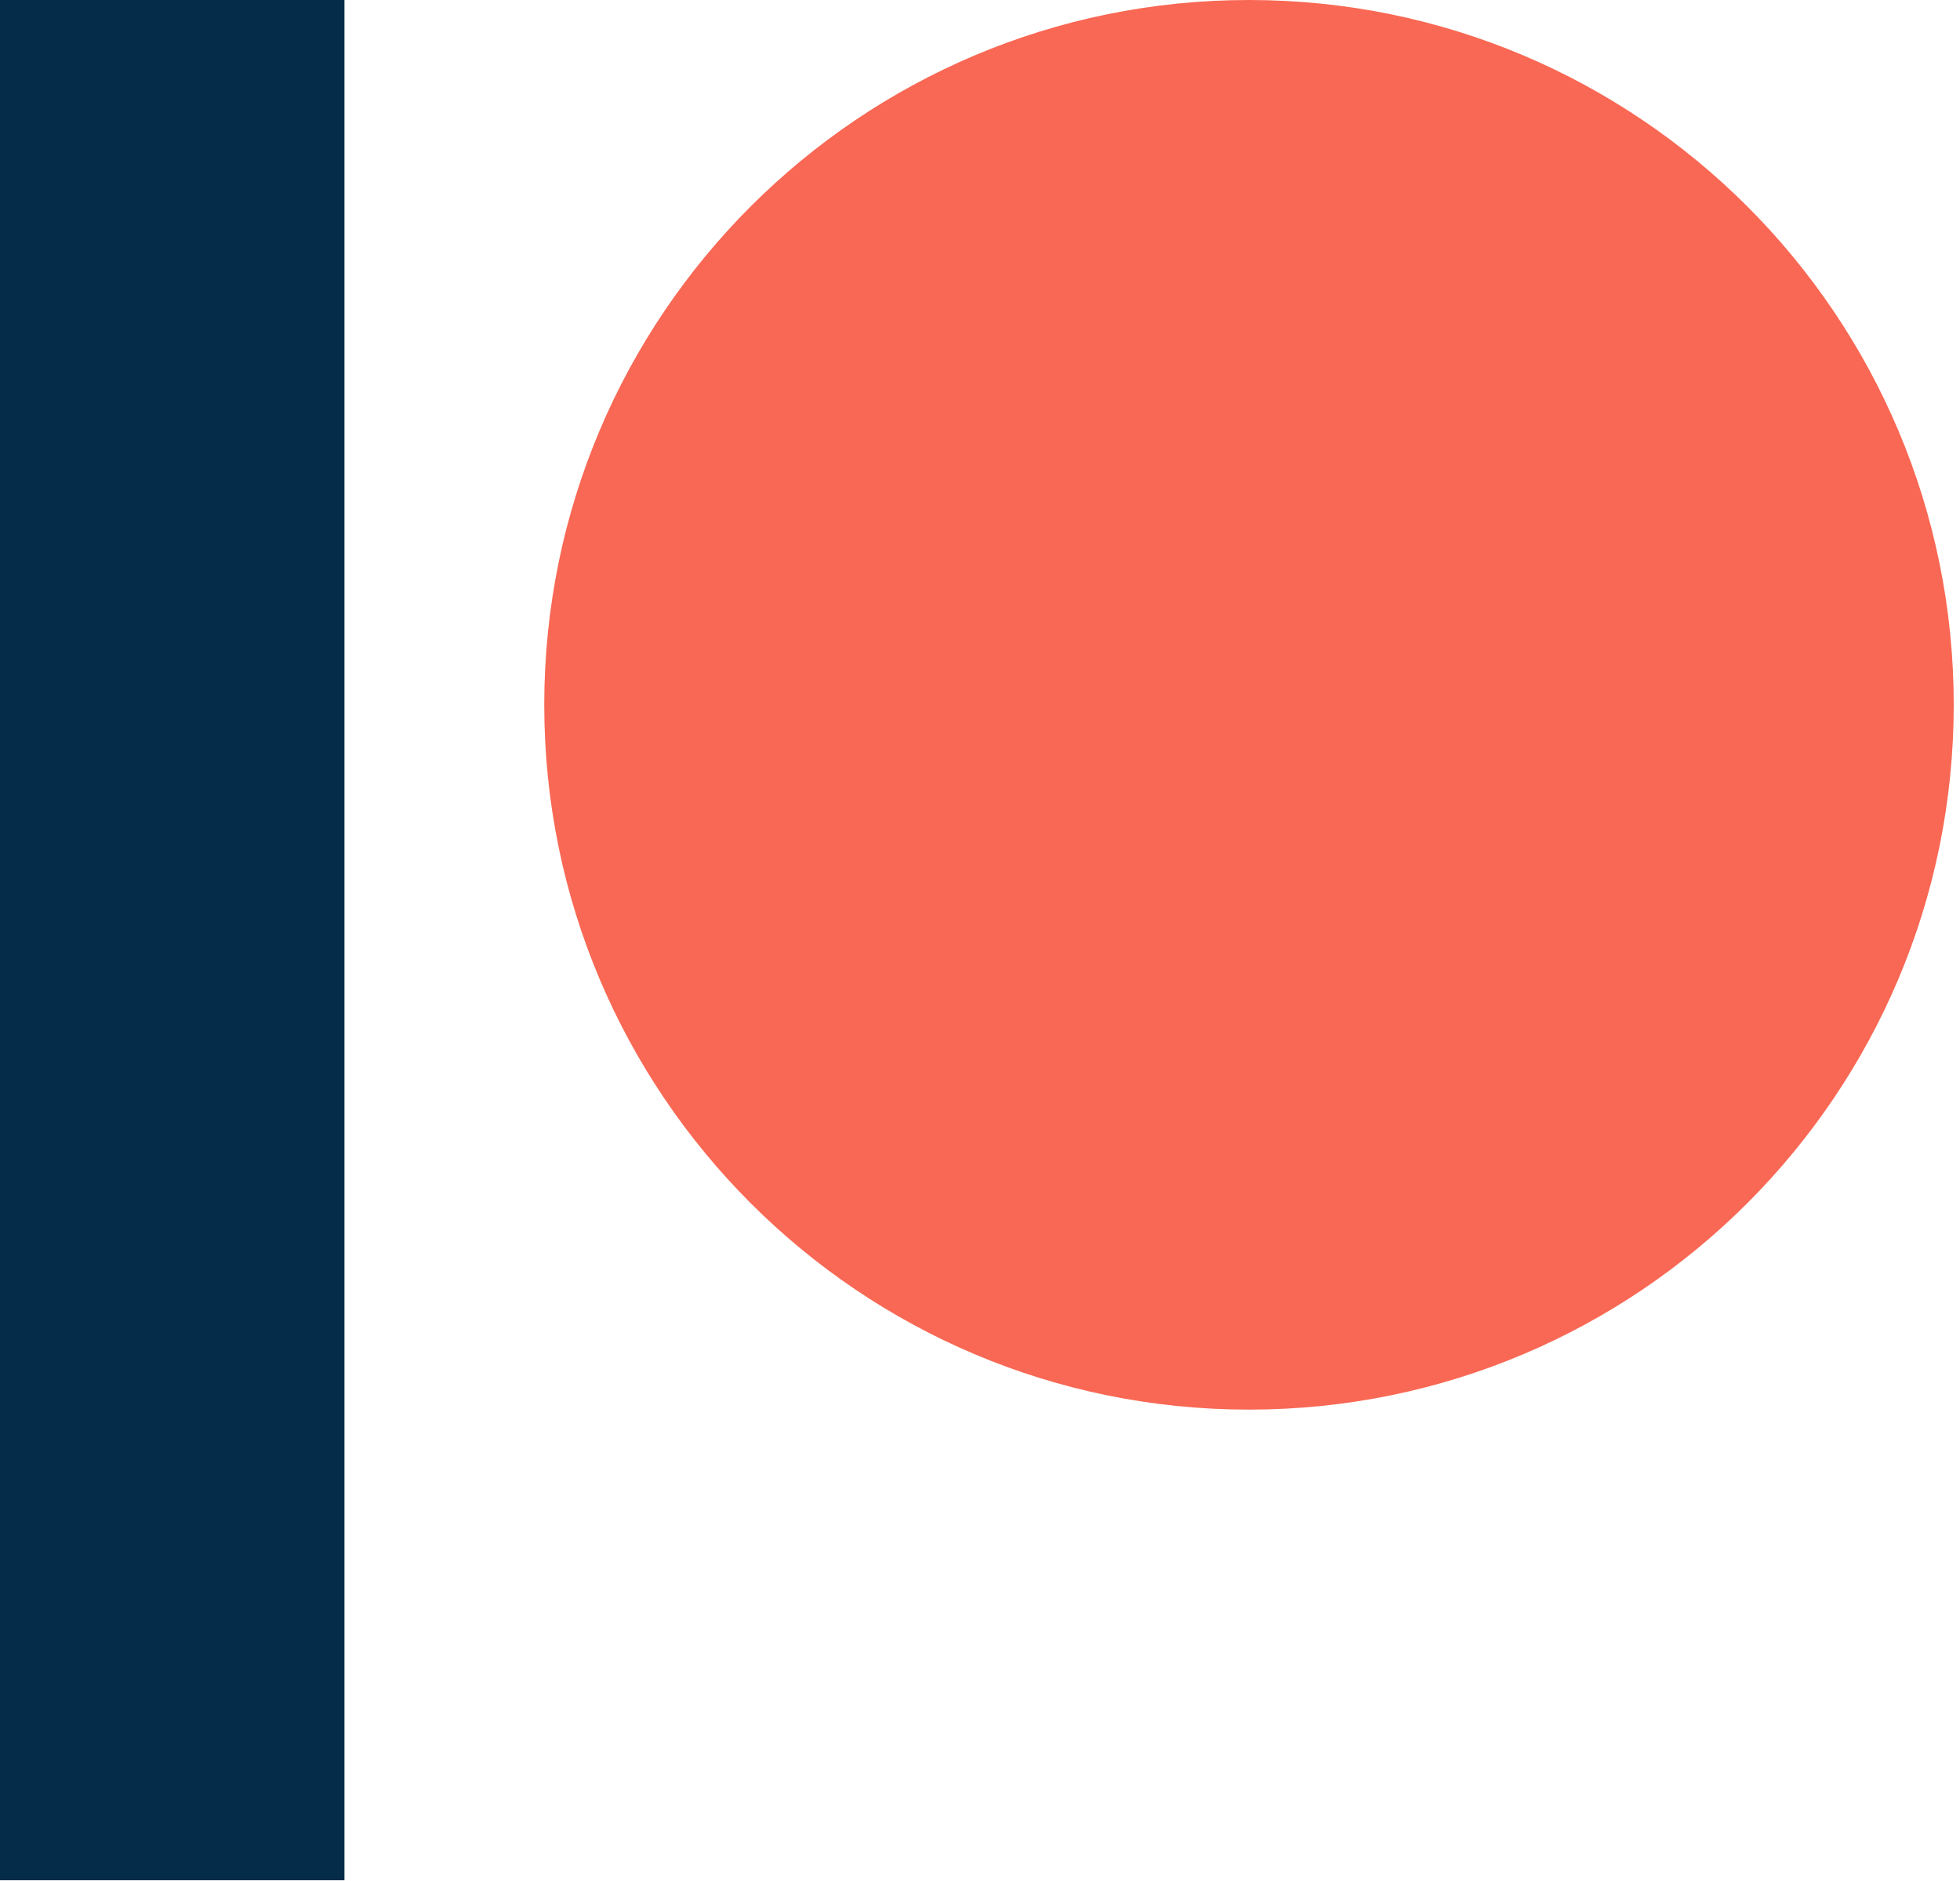
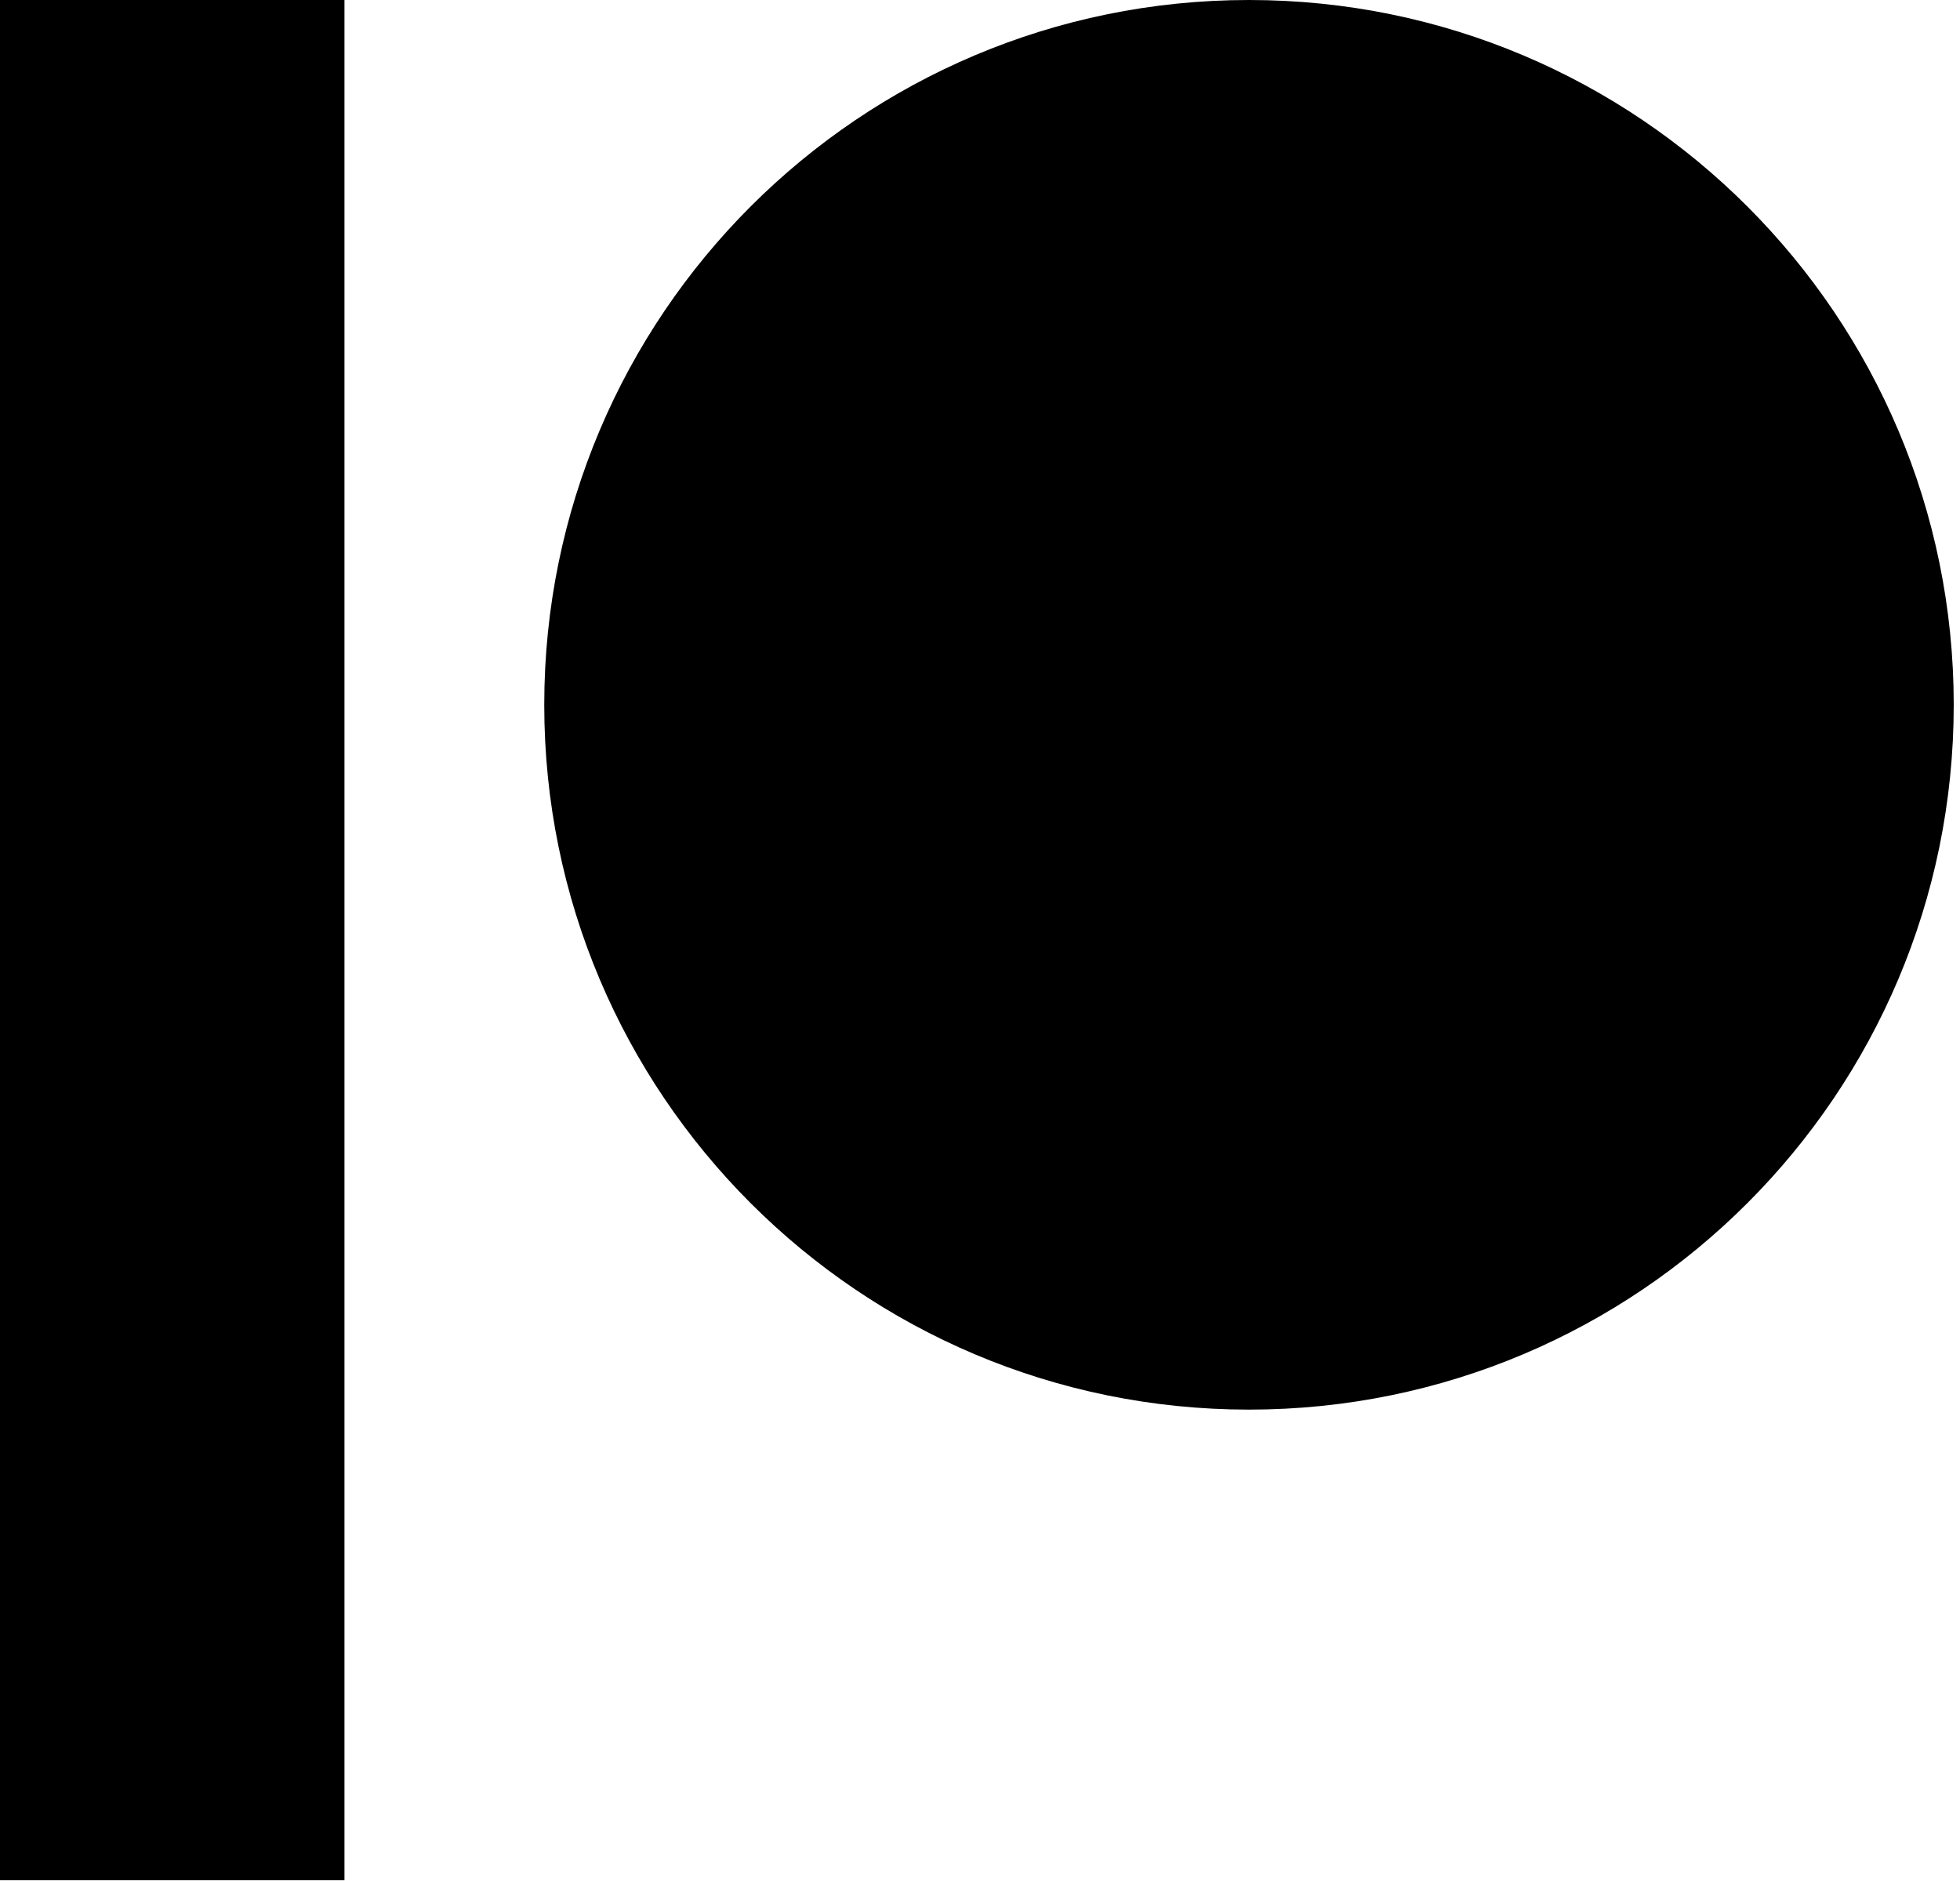
- <svg xmlns="http://www.w3.org/2000/svg" height="546px" version="1.1" viewBox="0 0 569 546" width="569px">
+ <svg height="546px" version="1.1" viewBox="0 0 569 546" width="569px">
  <g>
-     <circle cx="362.59" cy="204.59" fill="#f96854" r="204.59" />
-     <rect fill="#052d49" height="545.8" width="100" x="0" y="0" />
+     <circle cx="362.59" cy="204.59" data-fill="1" r="204.59">
+ </circle>
+     <rect data-fill="1" height="545.8" width="100" x="0" y="0" />
  </g>
</svg>
